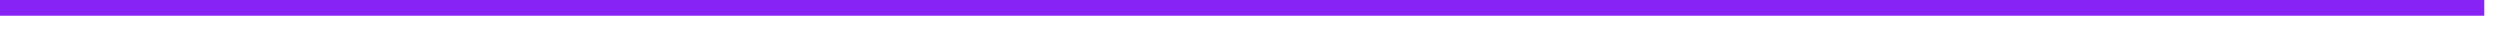
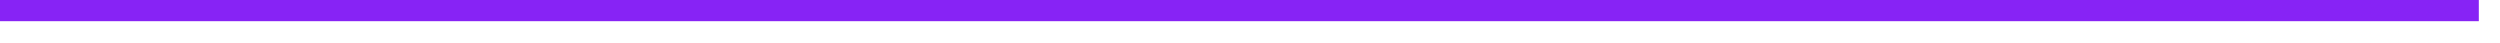
- <svg xmlns="http://www.w3.org/2000/svg" version="1.1" width="159px" height="2px">
-   <g transform="matrix(1 0 0 1 -241 -225 )">
-     <path d="M 241 225.5  L 399 225.5  " stroke-width="1" stroke="#8723f5" fill="none" />
+ <svg xmlns="http://www.w3.org/2000/svg" version="1.1" width="118px" height="2px">
+   <g transform="matrix(1 0 0 1 -237 -125 )">
+     <path d="M 237 125.5  L 354 125.5  " stroke-width="1" stroke="#8723f5" fill="none" />
  </g>
</svg>
